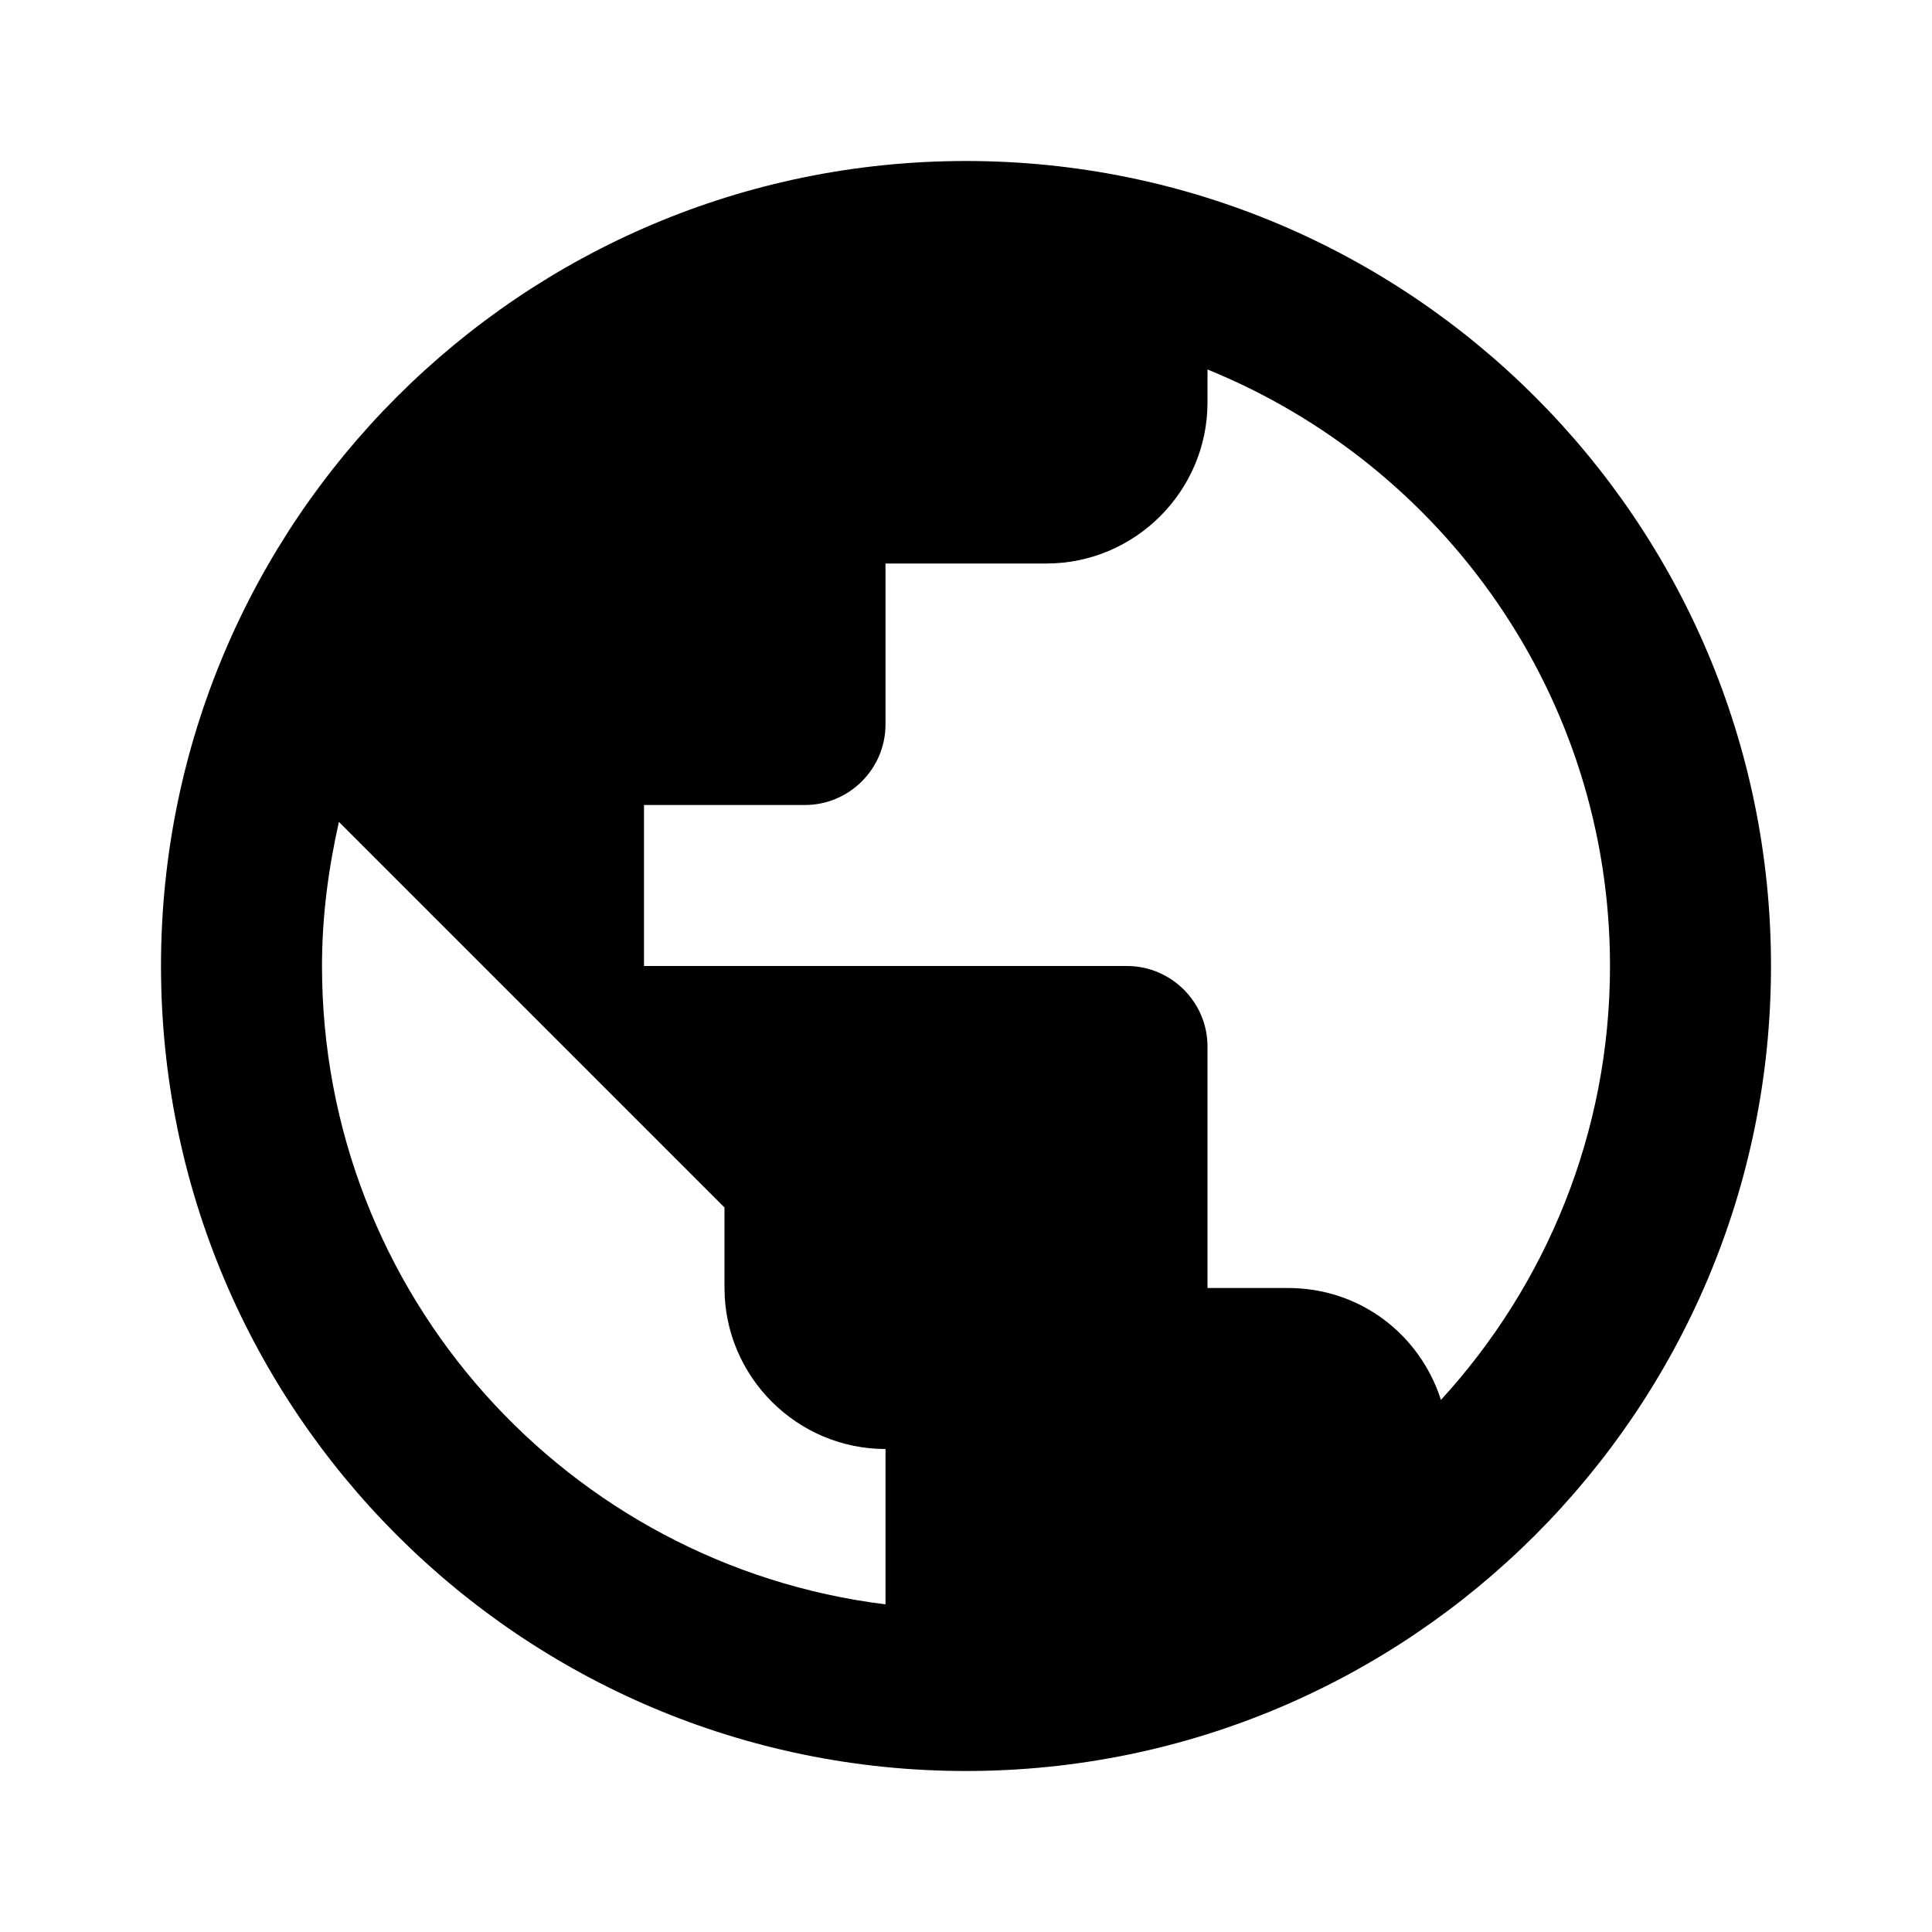
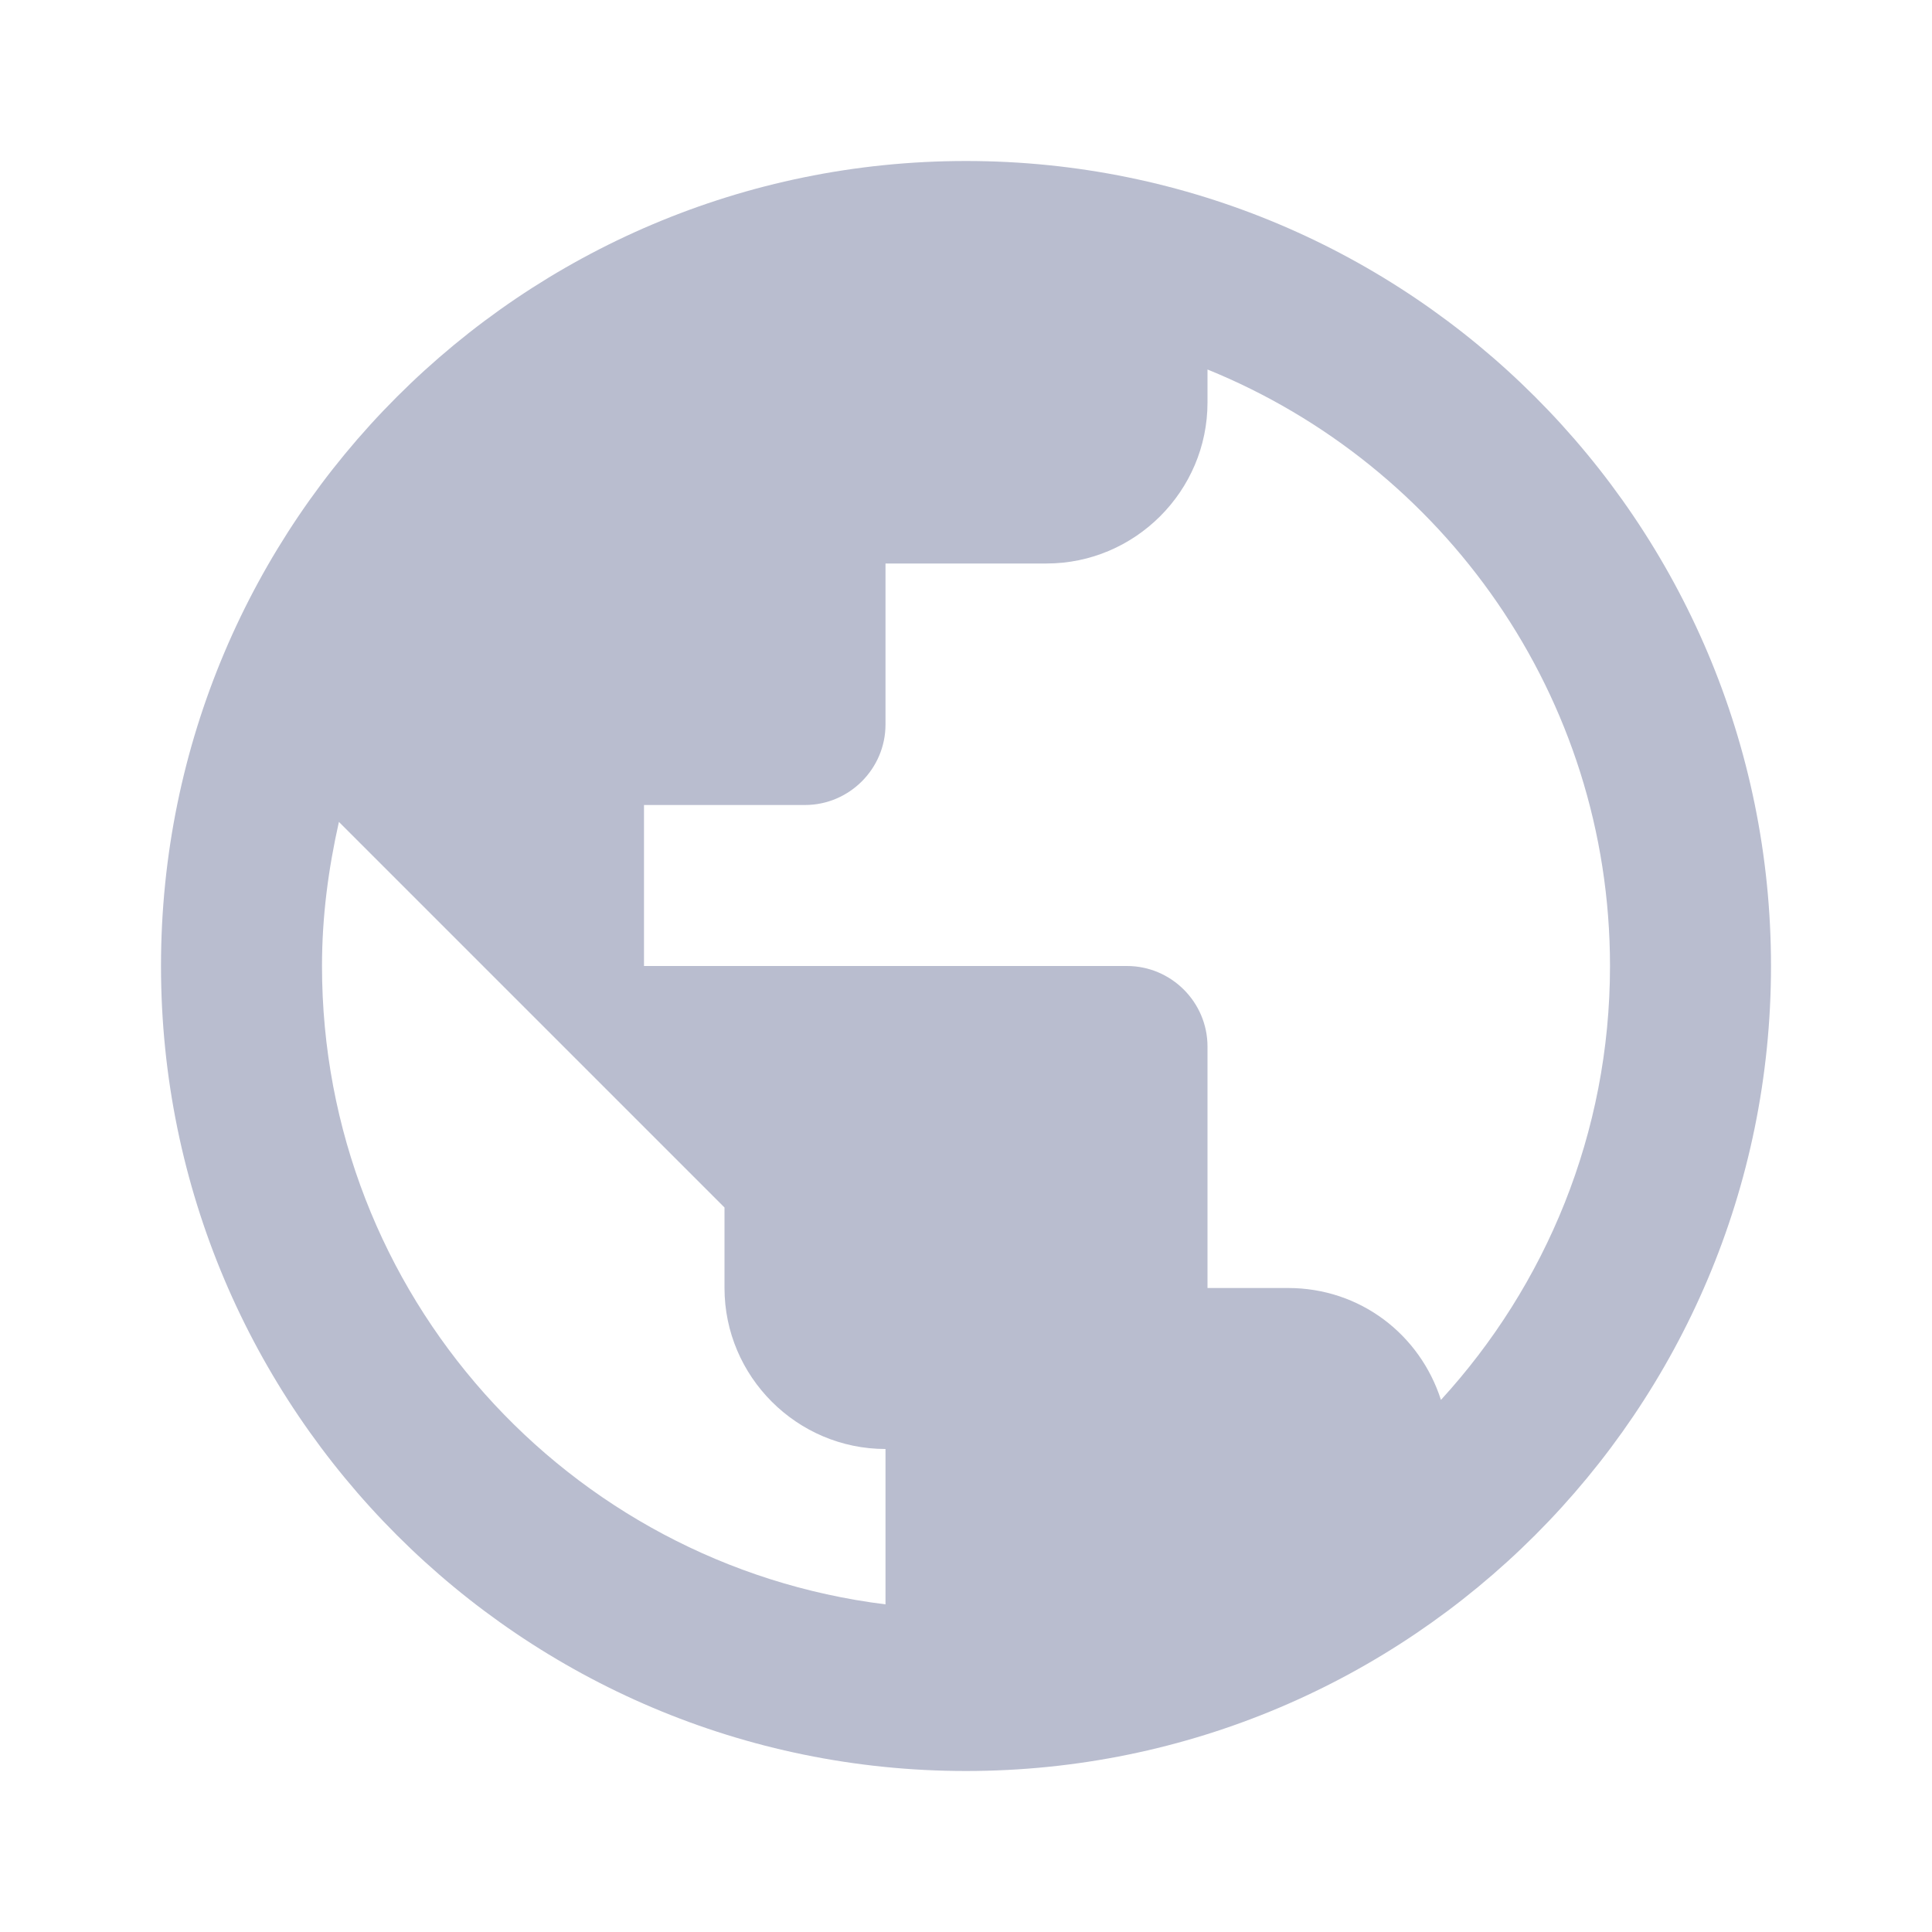
<svg xmlns="http://www.w3.org/2000/svg" height="24" viewBox="0 0 24 24" width="24">
  <path d="M0 0h24v24H0z" fill="none" />
-   <path d="M12 2C6.48 2 2 6.48 2 12s4.48 10 10 10 10-4.48 10-10S17.52 2 12 2zm-1 17.93c-3.95-.49-7-3.85-7-7.93 0-.62.08-1.21.21-1.79L9 15v1c0 1.1.9 2 2 2v1.93zm6.9-2.54c-.26-.81-1-1.39-1.9-1.39h-1v-3c0-.55-.45-1-1-1H8v-2h2c.55 0 1-.45 1-1V7h2c1.1 0 2-.9 2-2v-.41c2.93 1.19 5 4.06 5 7.41 0 2.08-.8 3.97-2.1 5.39z" />
+   <path d="M12 2C6.48 2 2 6.48 2 12s4.48 10 10 10 10-4.48 10-10S17.52 2 12 2zm-1 17.93c-3.95-.49-7-3.85-7-7.93 0-.62.08-1.21.21-1.79L9 15v1c0 1.1.9 2 2 2v1.93zm6.9-2.54c-.26-.81-1-1.39-1.9-1.39h-1v-3c0-.55-.45-1-1-1H8v-2h2c.55 0 1-.45 1-1V7h2c1.1 0 2-.9 2-2v-.41c2.93 1.19 5 4.06 5 7.41 0 2.08-.8 3.97-2.1 5.39z" fill="#B9BDCF" />
</svg>
